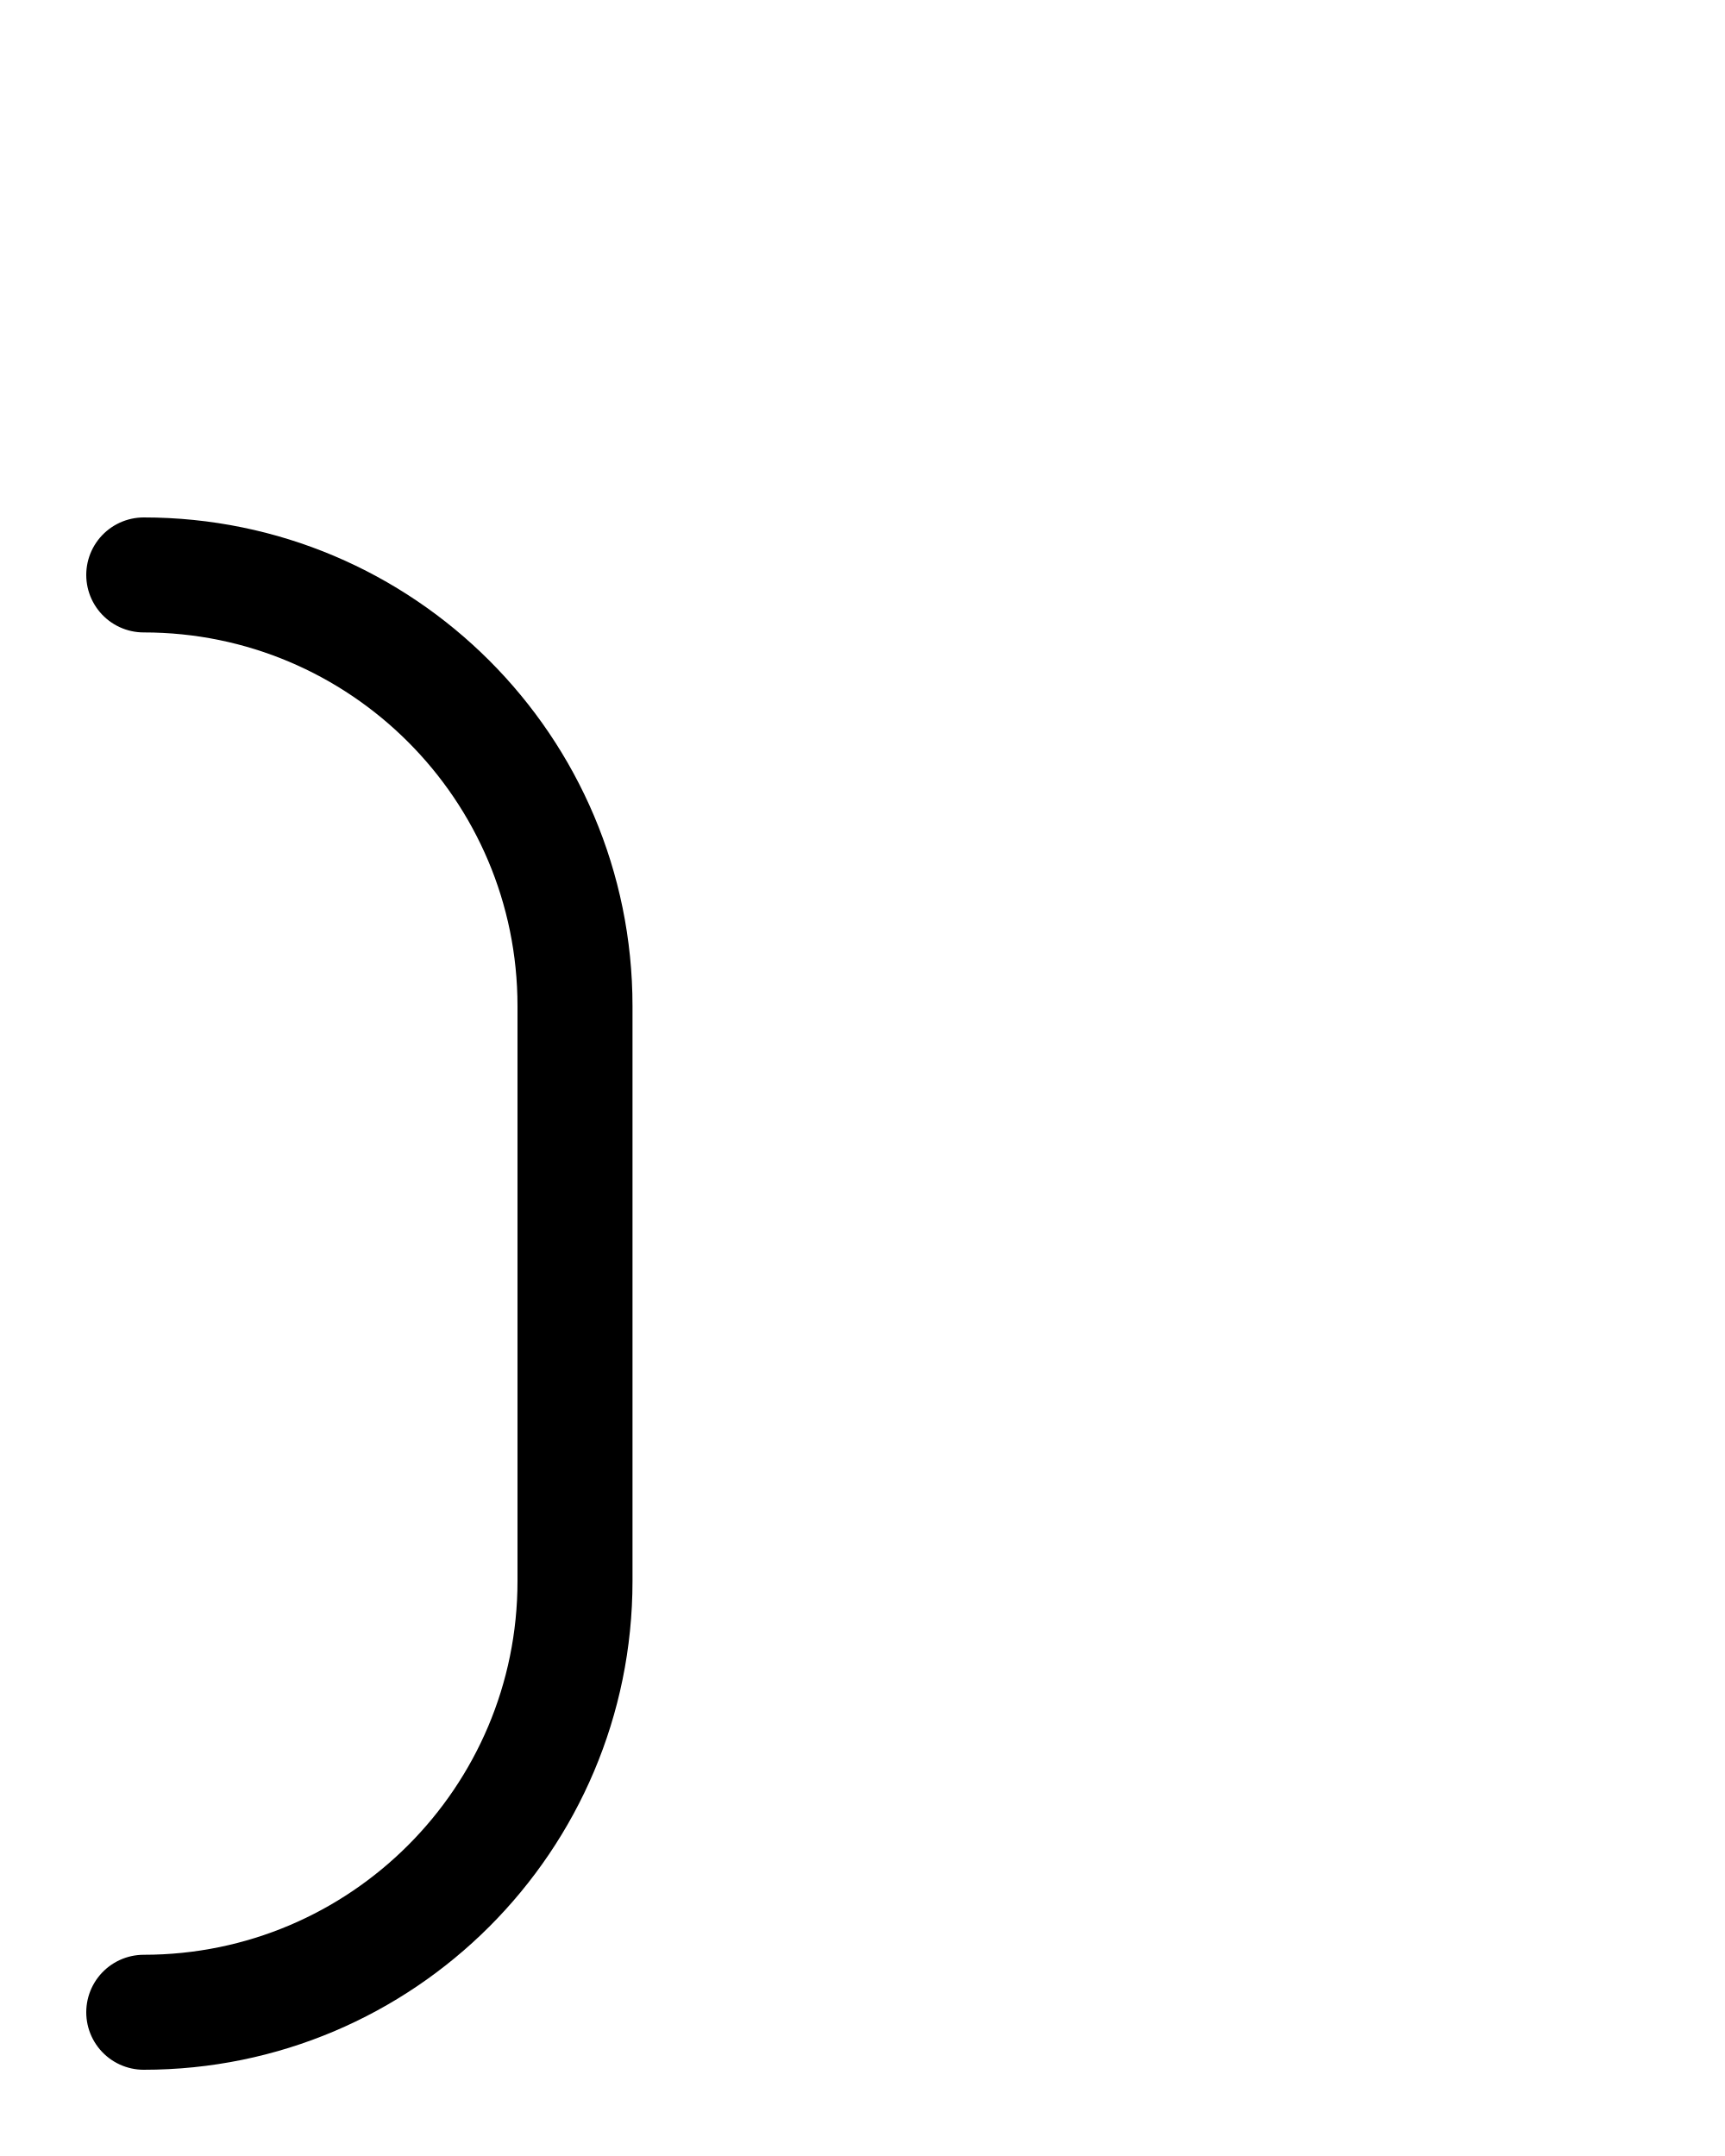
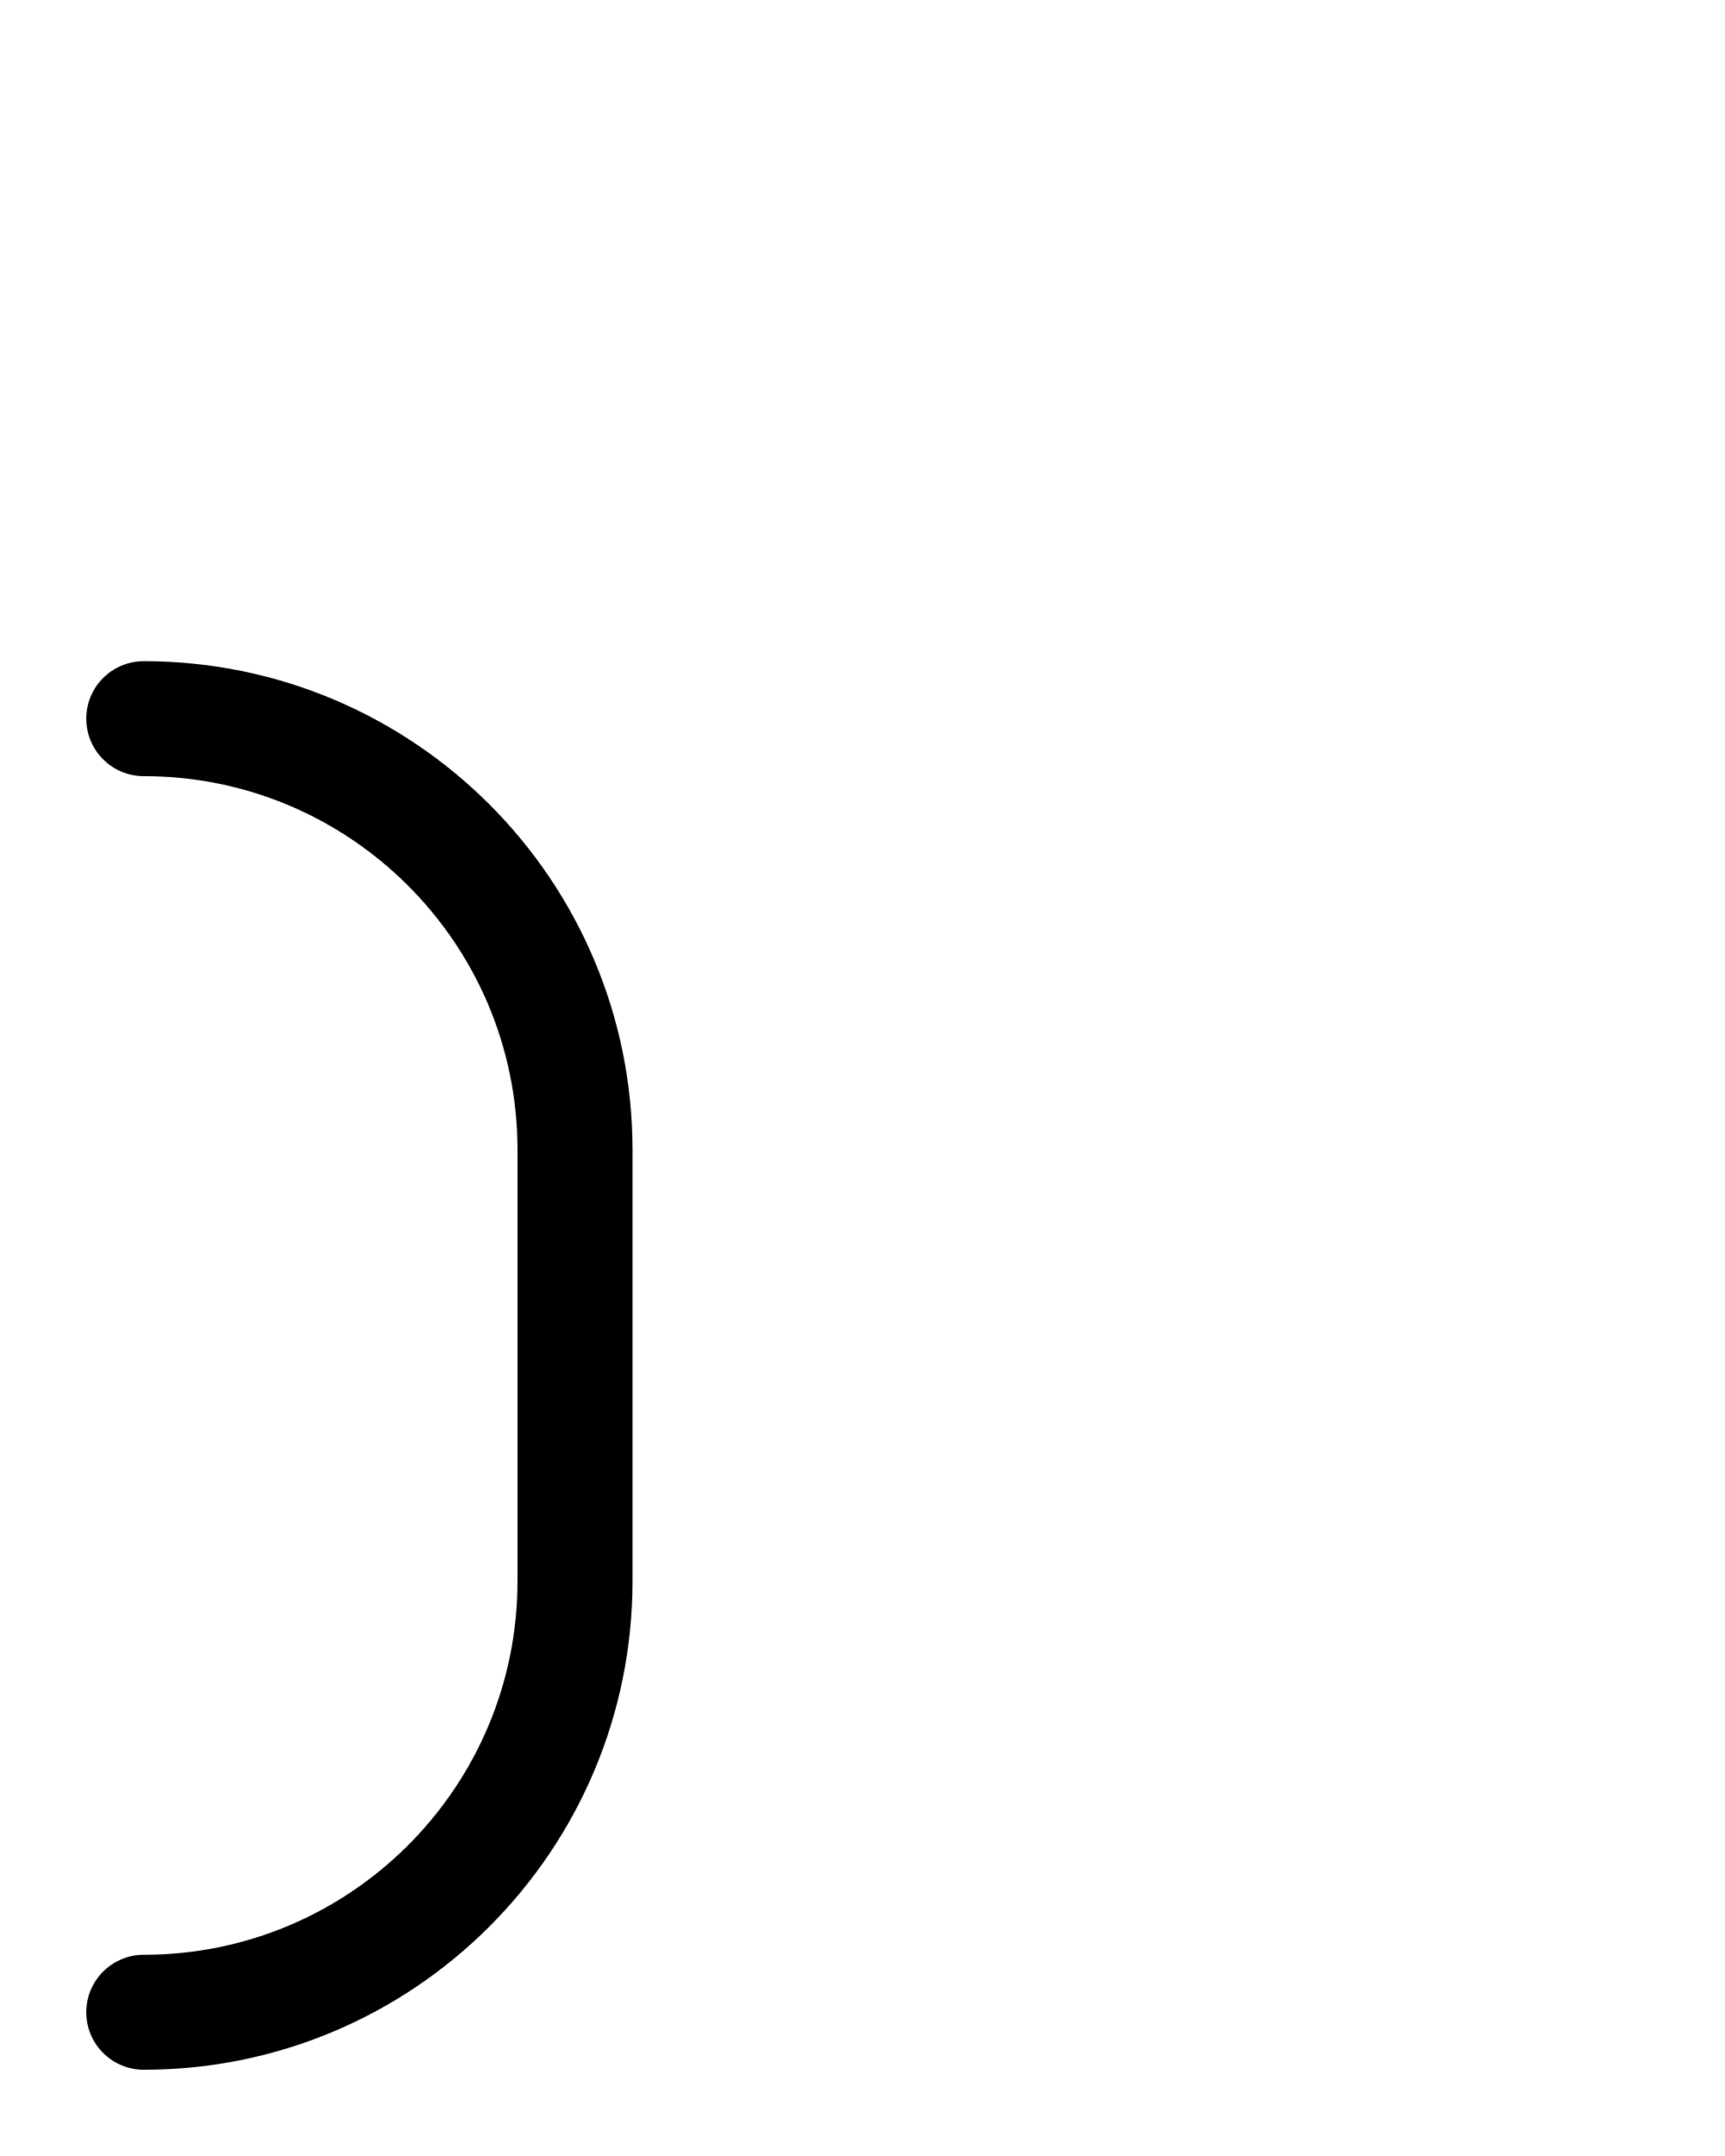
<svg xmlns="http://www.w3.org/2000/svg" version="1.1" id="图层_1" x="0px" y="0px" viewBox="0 0 720 900" style="enable-background:new 0 0 720 900;" xml:space="preserve">
  <style type="text/css">
- 	.st0{fill:none;stroke:#000000;stroke-width:48;stroke-linecap:round;stroke-miterlimit:10;}
+ 	.st0{fill:none;stroke:#000000;stroke-width:48;stroke-linecap:round;stroke-linejoin:round;stroke-miterlimit:10;}
</style>
-   <path class="st0" d="M180,300" />
-   <path class="st0" d="M60,240c99.4,0,180,80.6,180,180v240c0,99.4-80.6,180-180,180" />
+   <path class="st0" d="M60,840c99.4,0,180-80.6,180-180V480c0-99.4-80.6-180-180-180" />
</svg>
